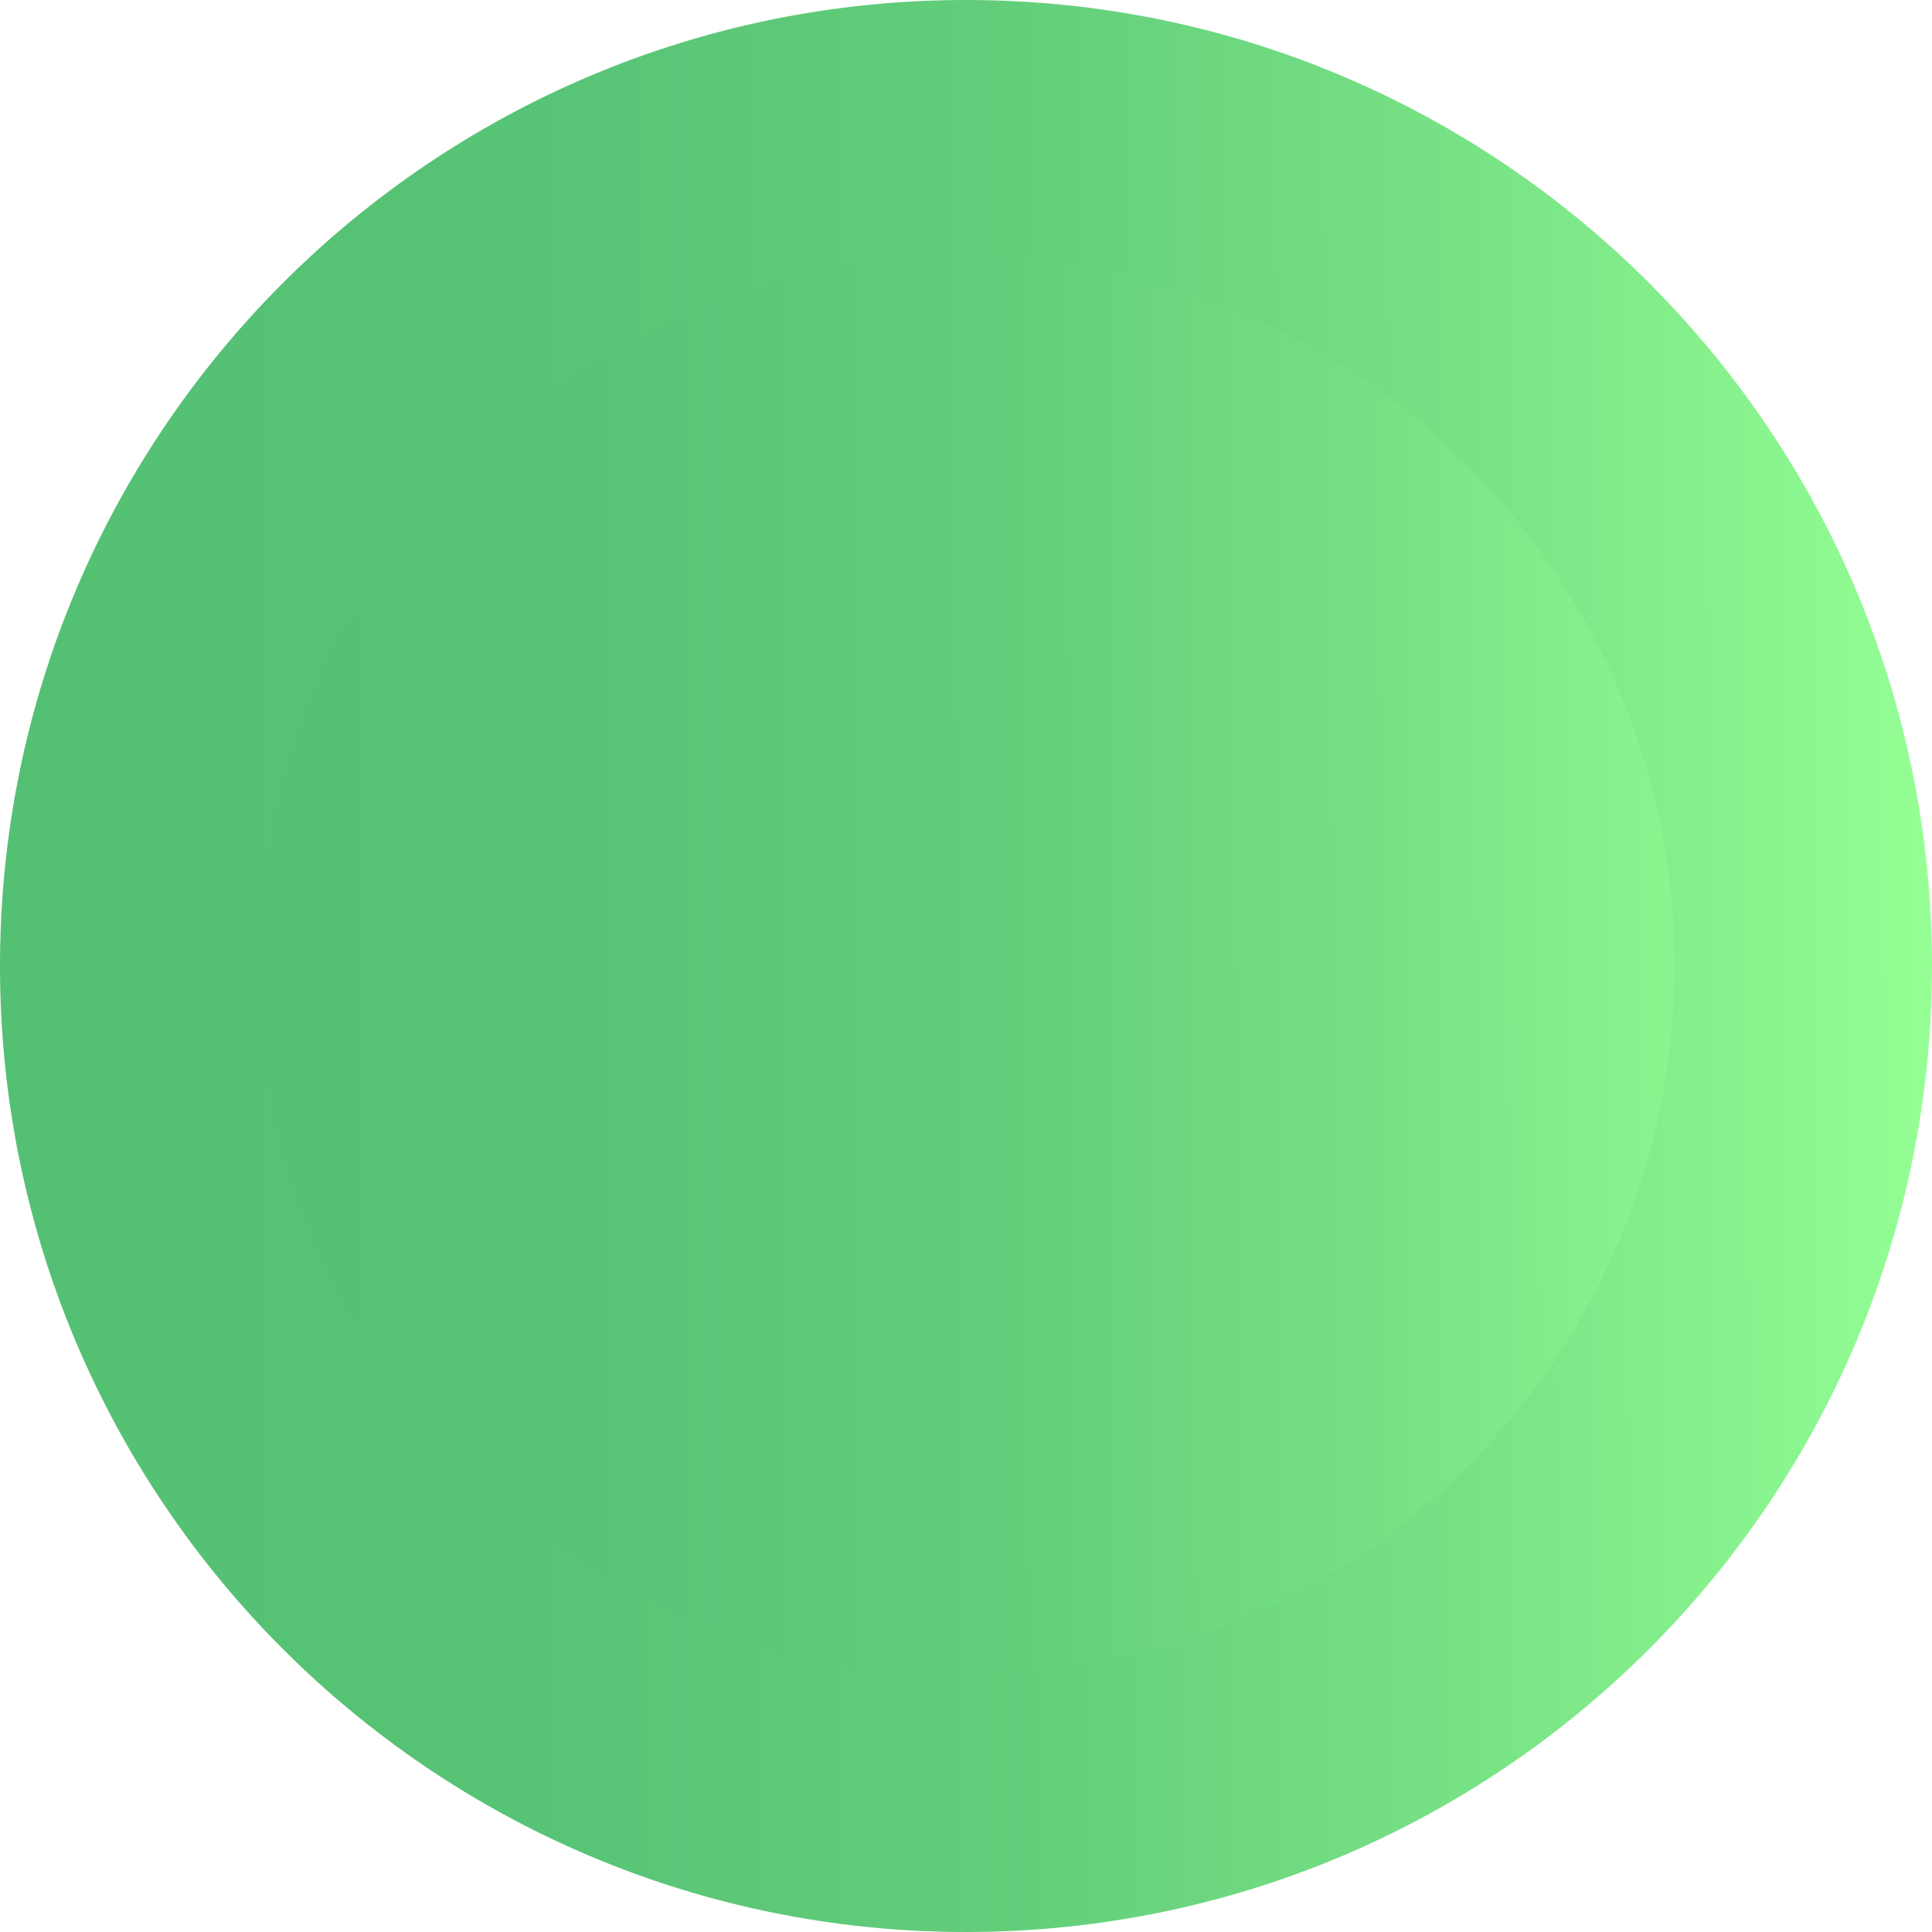
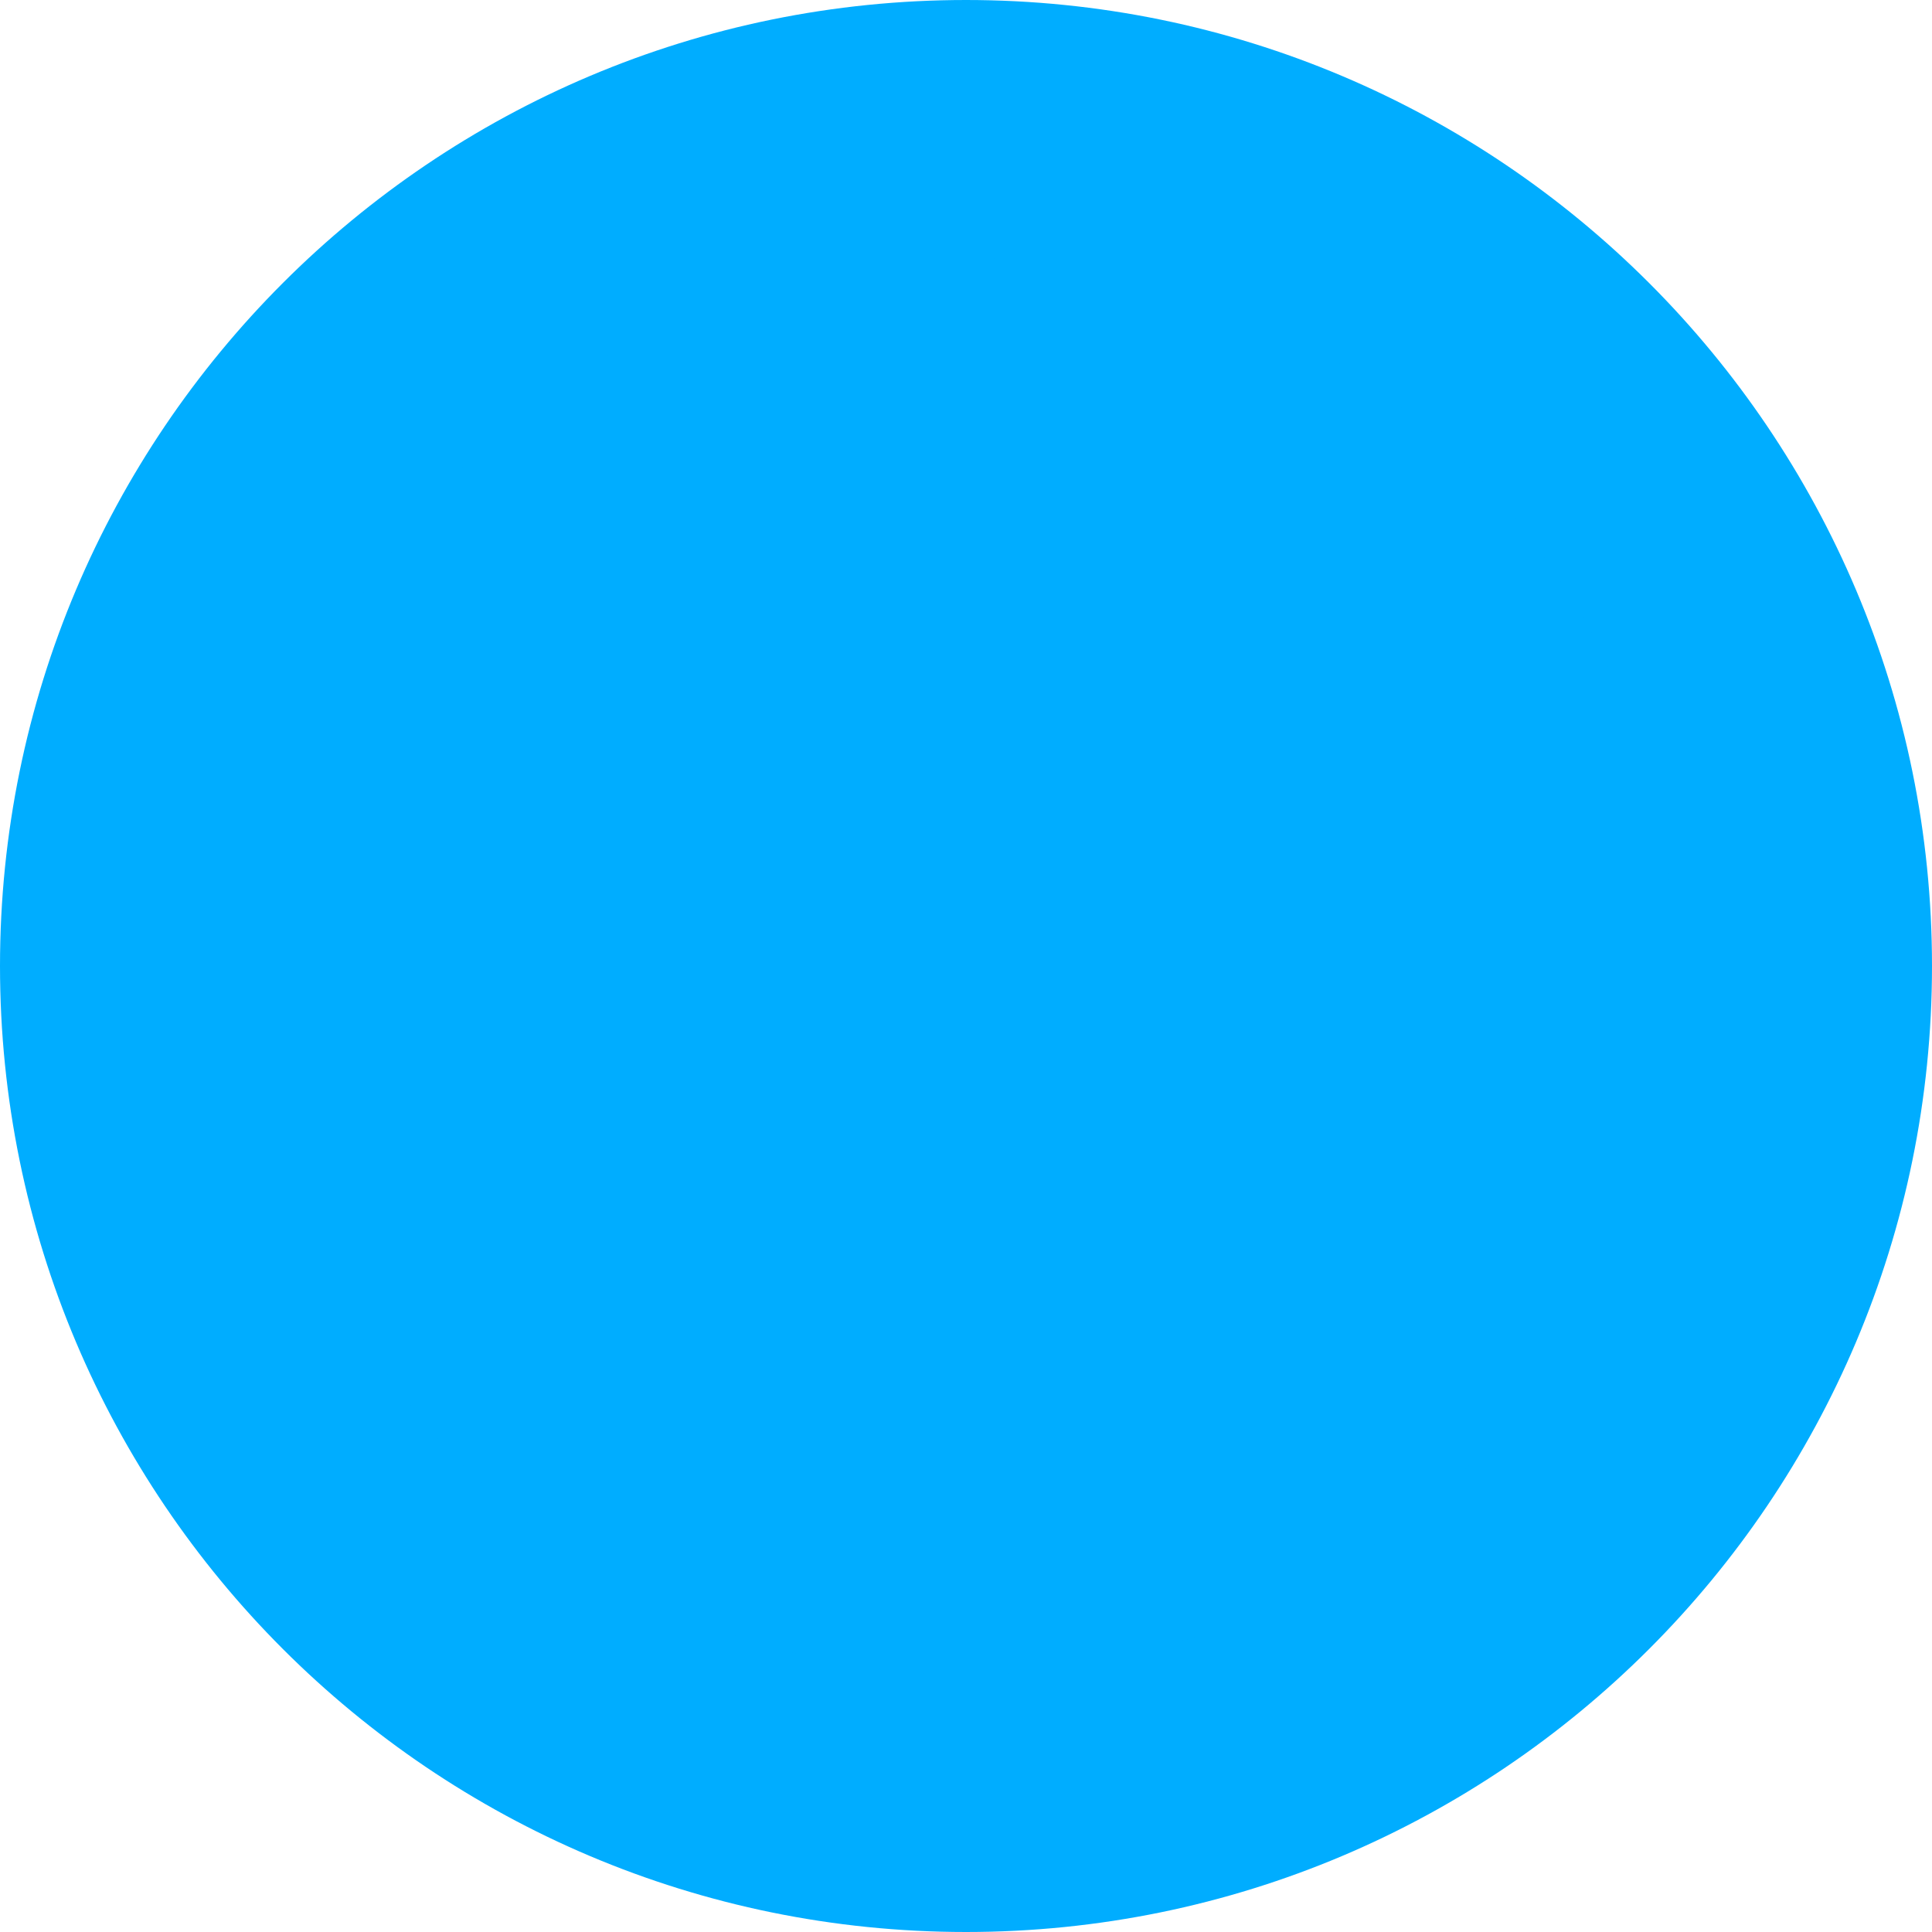
<svg xmlns="http://www.w3.org/2000/svg" version="1.1" id="Layer_1" x="0px" y="0px" viewBox="0 0 15 15" style="enable-background:new 0 0 15 15;" xml:space="preserve">
-   <style type="text/css">
+   <defs id="defs35" />
+   <style type="text/css" id="style2">
	.st0{fill:url(#SVGID_1_);stroke:url(#SVGID_2_);stroke-width:2;stroke-miterlimit:10;}
</style>
  <linearGradient id="SVGID_1_" gradientUnits="userSpaceOnUse" x1="1.404" y1="6.936" x2="14.404" y2="6.936" gradientTransform="matrix(1 -1.485428e-03 1.485428e-03 1 -0.4139 0.5763)">
-     <stop offset="0" style="stop-color:#54C073" />
-     <stop offset="0.274" style="stop-color:#57C375" />
-     <stop offset="0.507" style="stop-color:#62CD7A" />
-     <stop offset="0.727" style="stop-color:#74DF83" />
-     <stop offset="0.936" style="stop-color:#8CF690" />
-     <stop offset="0.998" style="stop-color:#95FF95" />
+     <stop offset="0" style="stop-color:#54C073" id="stop4" />
+     <stop offset="0.274" style="stop-color:#57C375" id="stop6" />
+     <stop offset="0.507" style="stop-color:#62CD7A" id="stop8" />
+     <stop offset="0.727" style="stop-color:#74DF83" id="stop10" />
+     <stop offset="0.936" style="stop-color:#8CF690" id="stop12" />
+     <stop offset="0.998" style="stop-color:#95FF95" id="stop14" />
  </linearGradient>
  <linearGradient id="SVGID_2_" gradientUnits="userSpaceOnUse" x1="0.404" y1="6.936" x2="15.404" y2="6.936" gradientTransform="matrix(1 -1.485428e-03 1.485428e-03 1 -0.4139 0.5763)">
-     <stop offset="0" style="stop-color:#54C073" />
-     <stop offset="0.274" style="stop-color:#57C375" />
-     <stop offset="0.507" style="stop-color:#62CD7A" />
-     <stop offset="0.727" style="stop-color:#74DF83" />
-     <stop offset="0.936" style="stop-color:#8CF690" />
-     <stop offset="0.998" style="stop-color:#95FF95" />
+     <stop offset="0" style="stop-color:#54C073" id="stop17" />
+     <stop offset="0.274" style="stop-color:#57C375" id="stop19" />
+     <stop offset="0.507" style="stop-color:#62CD7A" id="stop21" />
+     <stop offset="0.727" style="stop-color:#74DF83" id="stop23" />
+     <stop offset="0.936" style="stop-color:#8CF690" id="stop25" />
+     <stop offset="0.998" style="stop-color:#95FF95" id="stop27" />
  </linearGradient>
-   <circle class="st0" cx="7.5" cy="7.5" r="6.5" />
+   <circle class="st0" cx="7.5" cy="7.5" r="6.5" id="circle30" style="fill:#00adff;fill-opacity:1;stroke:#00adff;stroke-opacity:1" />
</svg>
